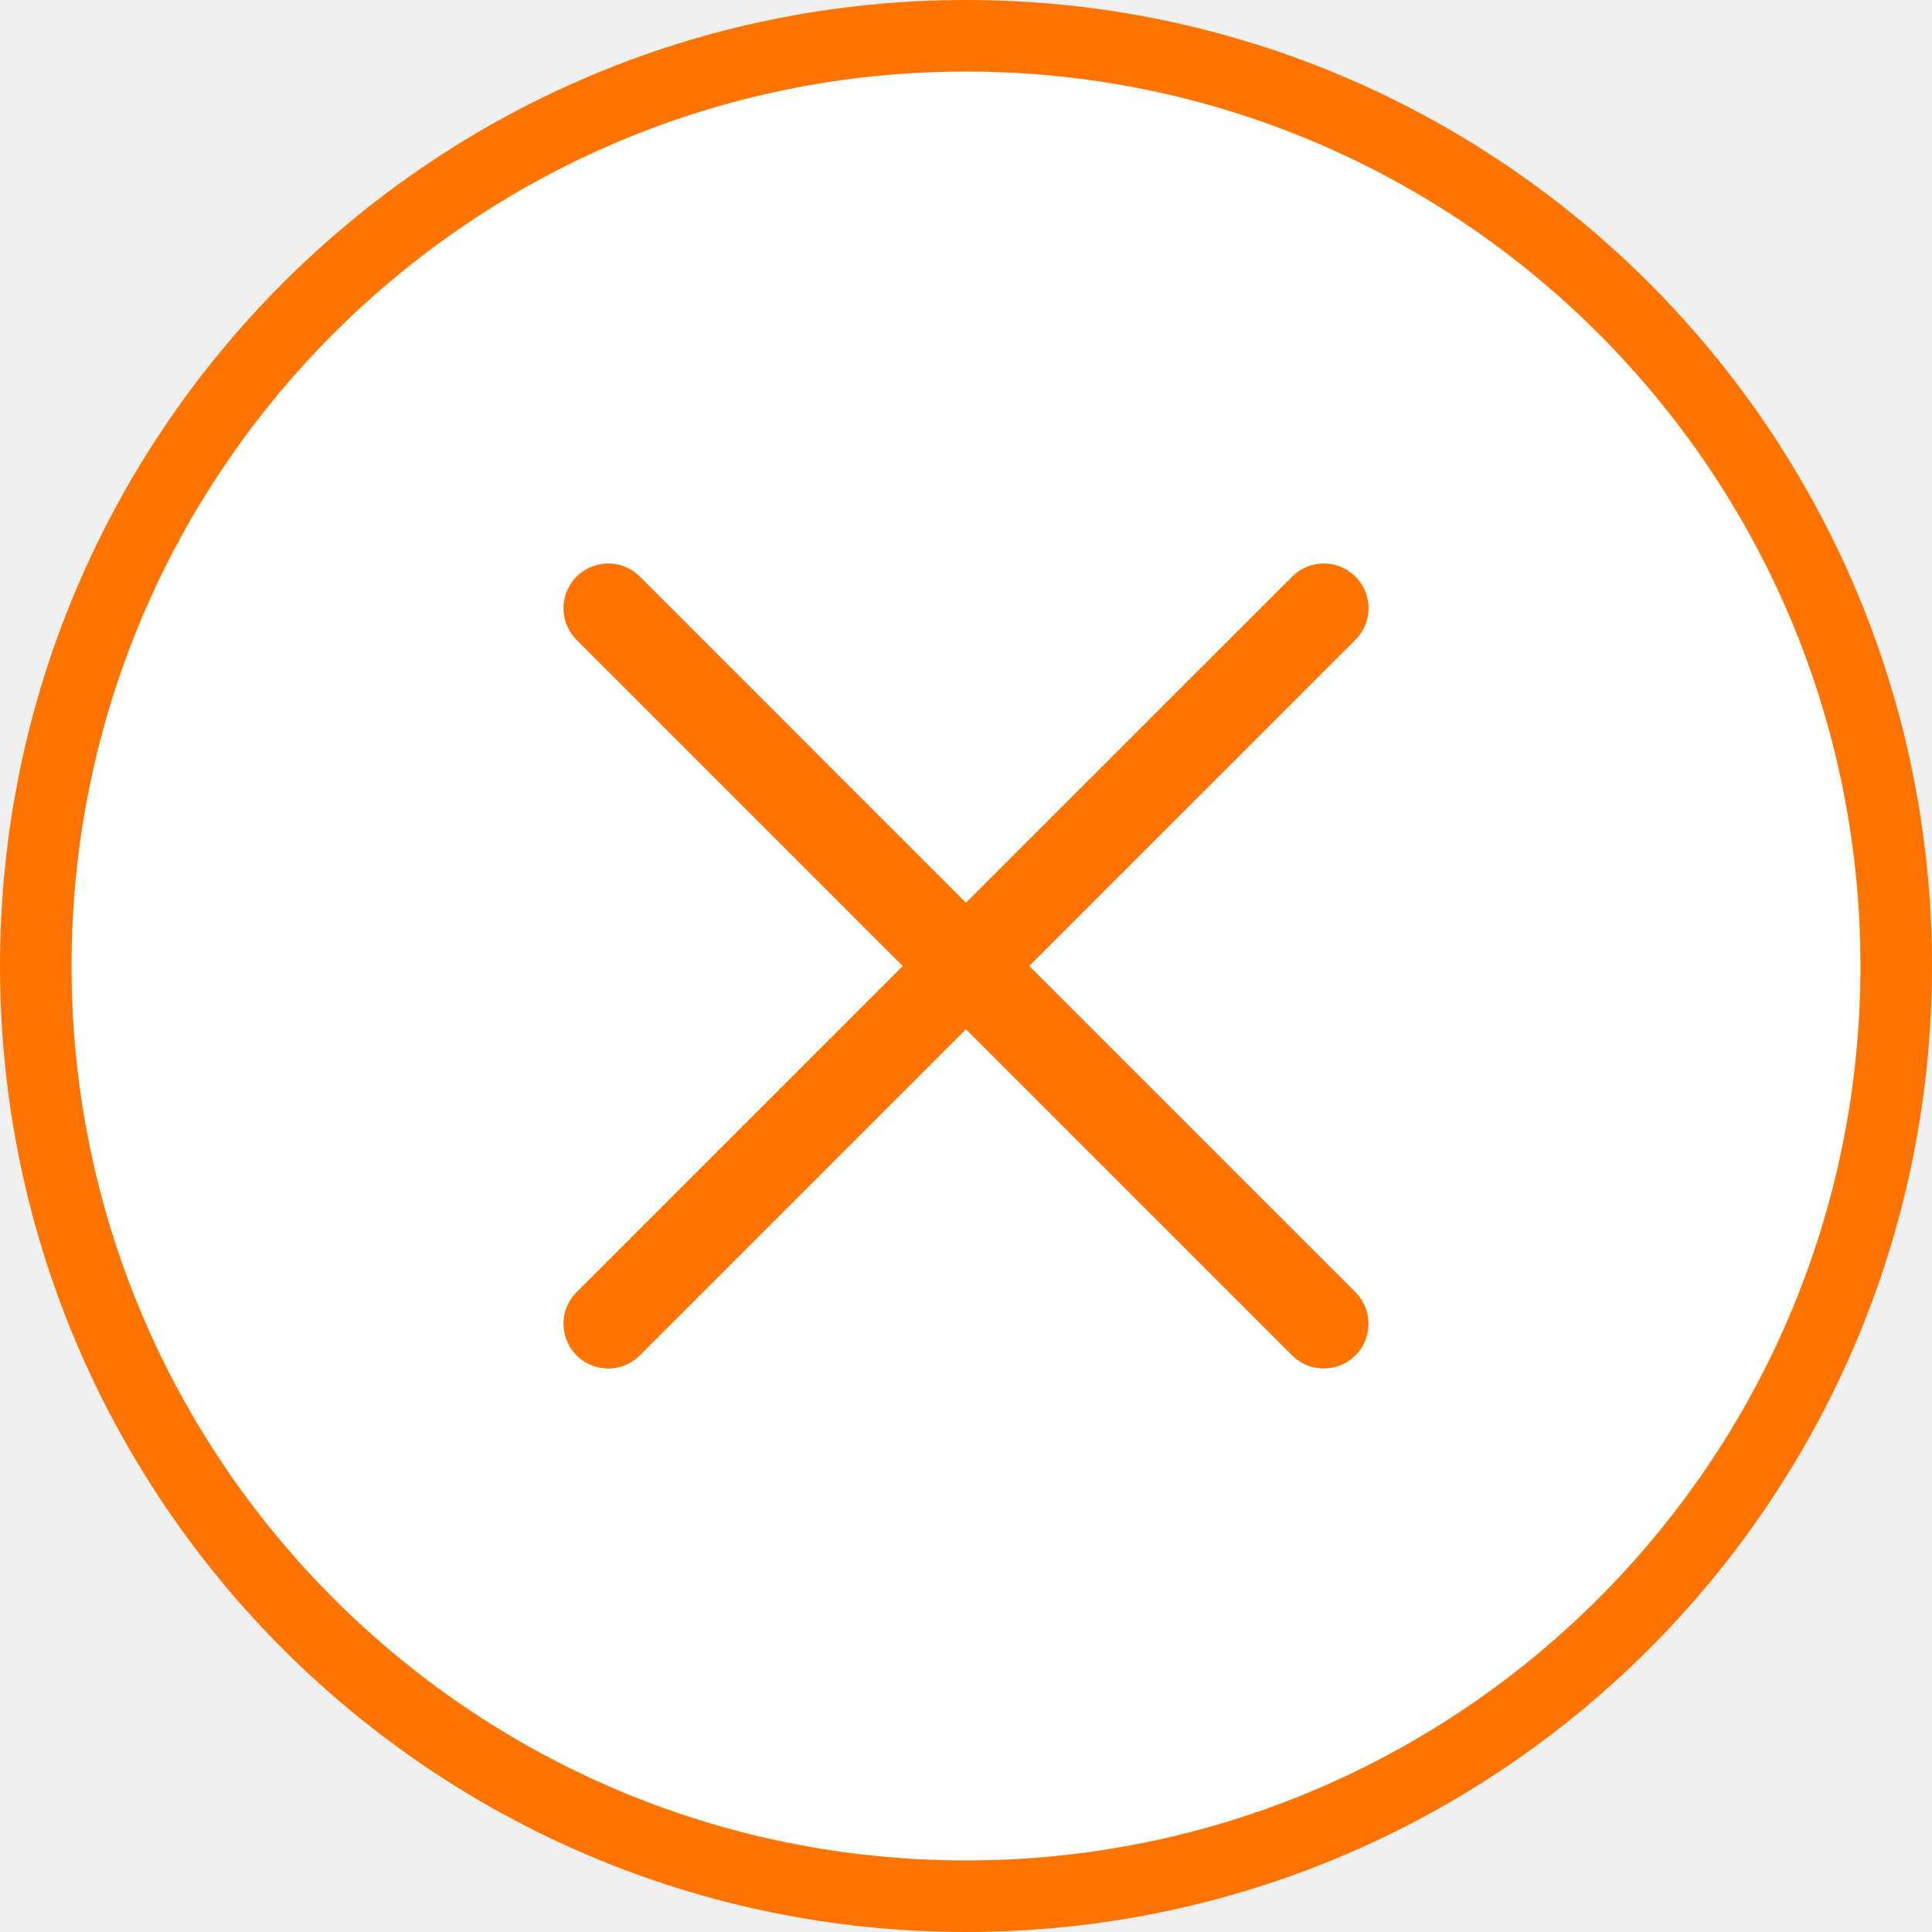
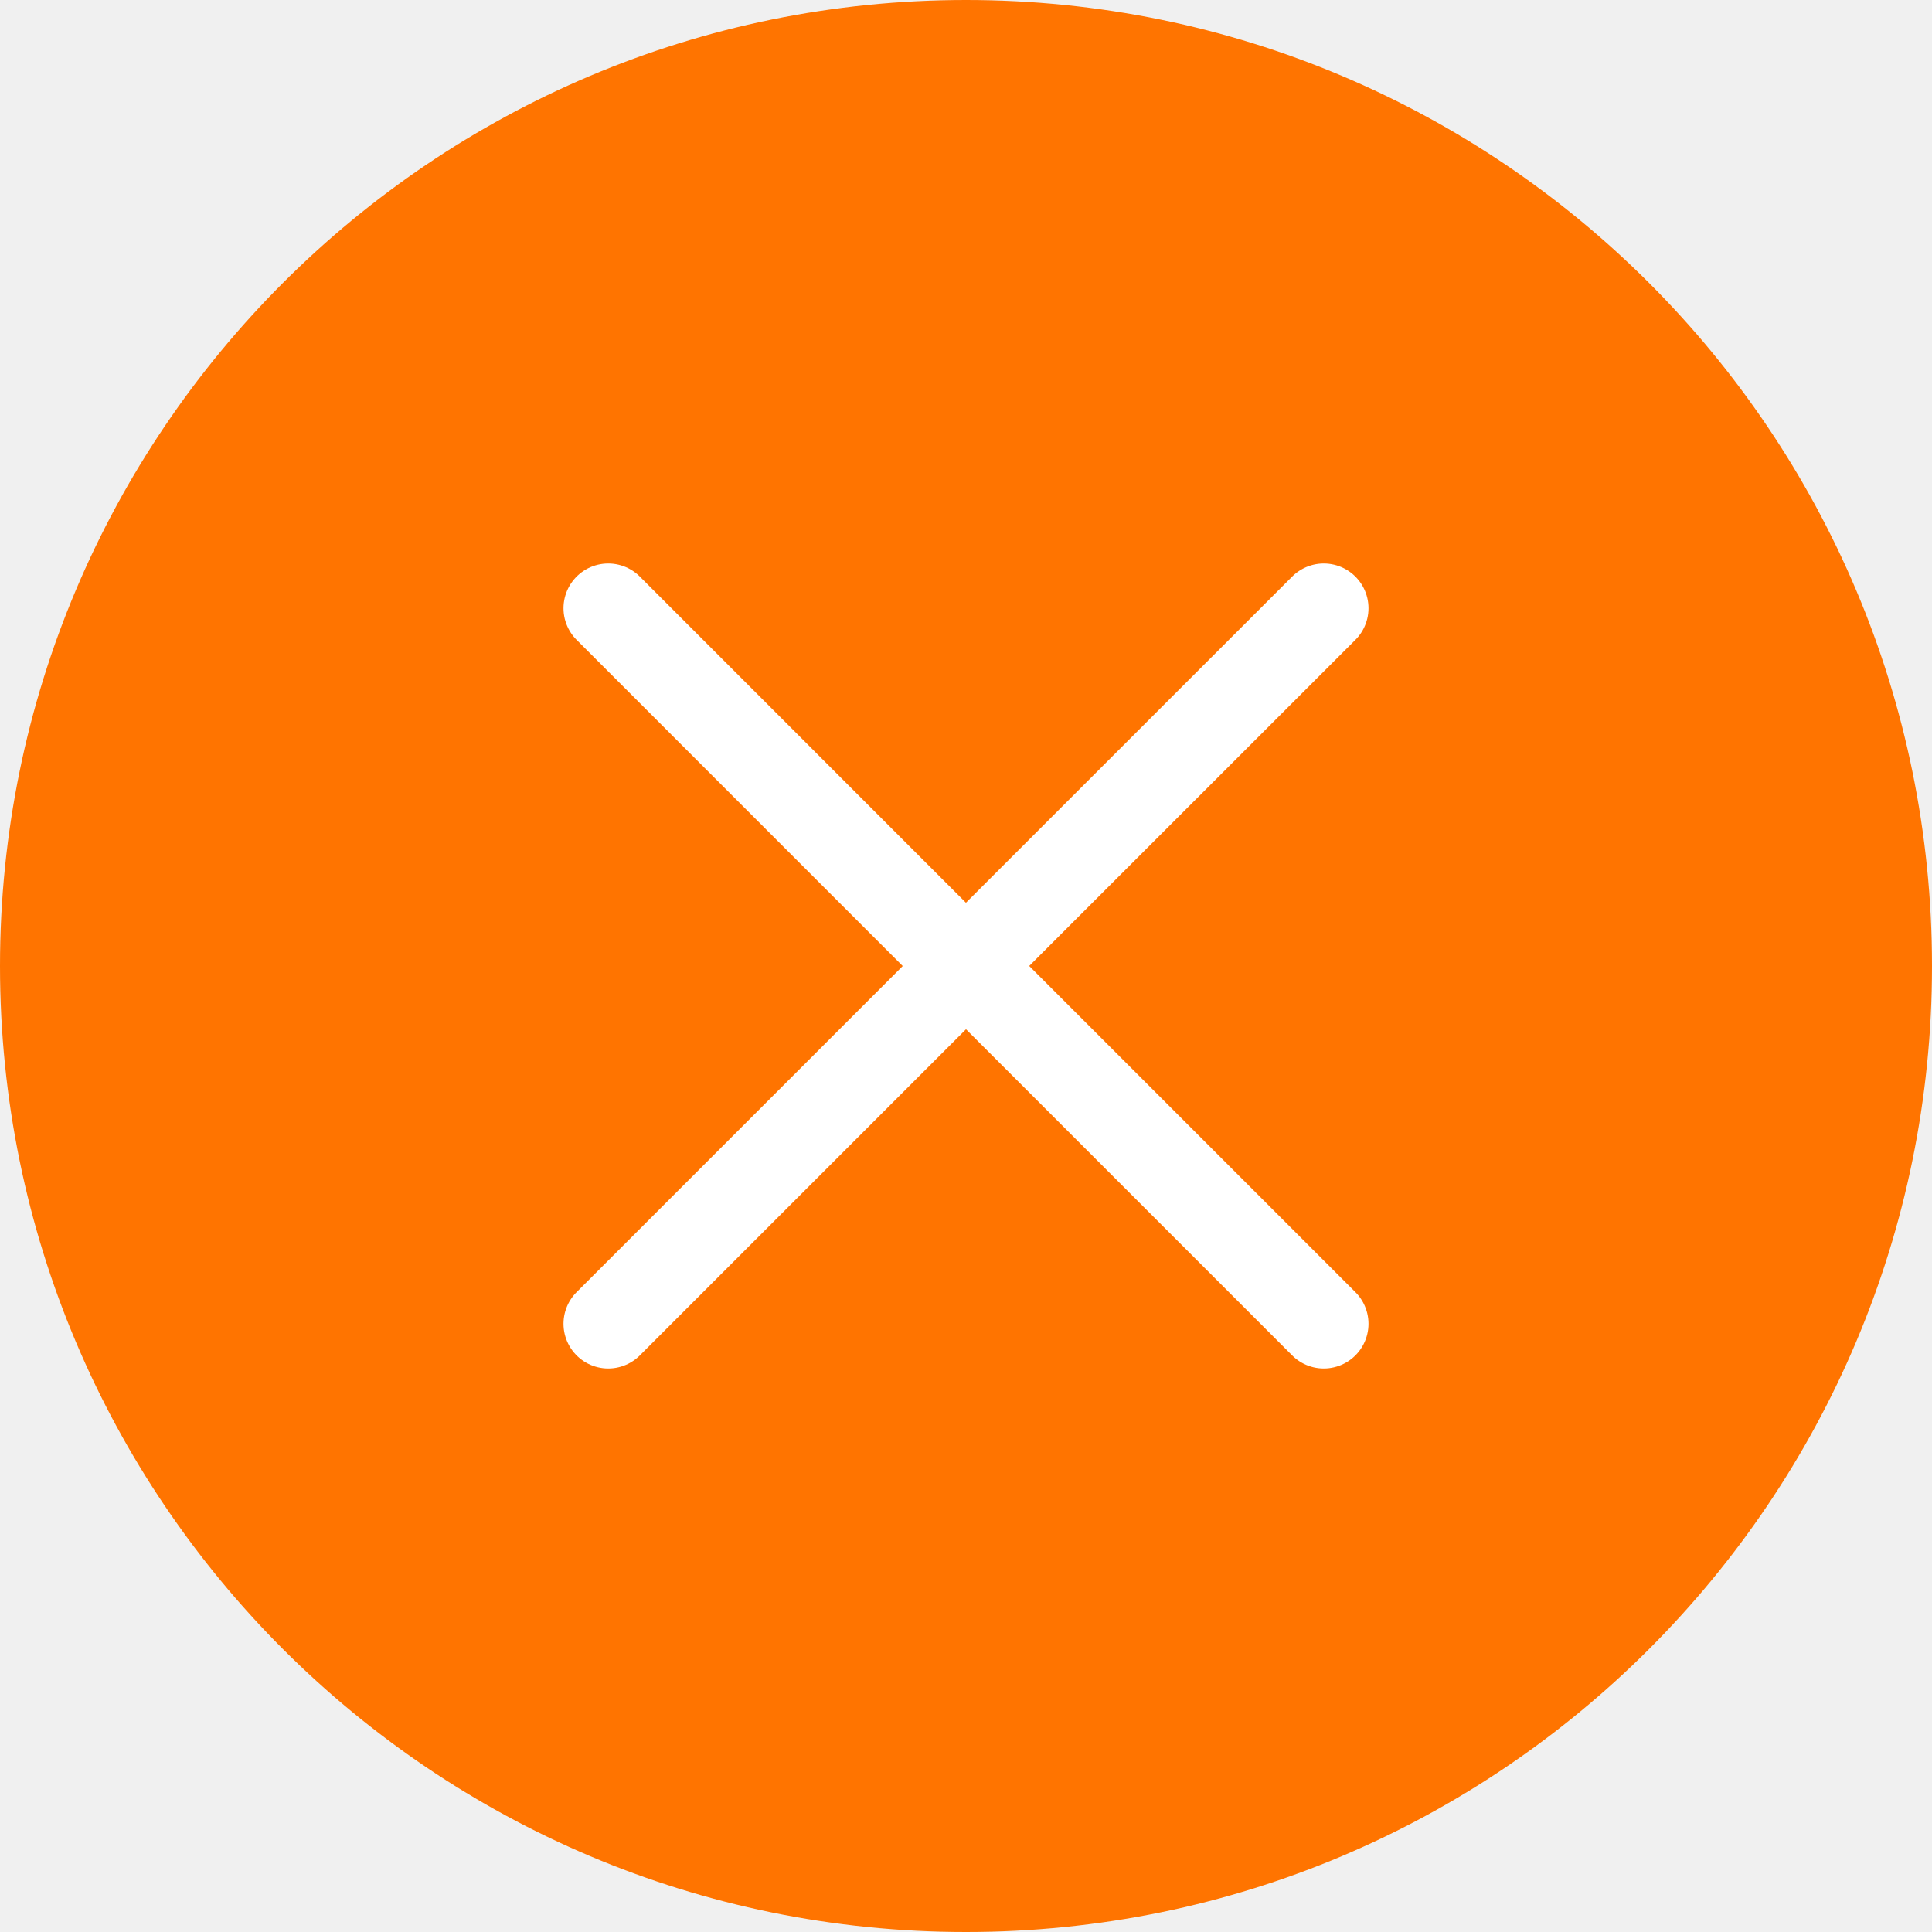
<svg xmlns="http://www.w3.org/2000/svg" width="54" height="54" viewBox="0 0 54 54" fill="none">
-   <g filter="url(#filter0_b_178_4616)">
-     <circle cx="27" cy="27" r="27" transform="rotate(-180 27 27)" fill="white" />
-     <circle cx="27" cy="27" r="26" transform="rotate(-180 27 27)" stroke="#FF7400" stroke-width="2" />
+   <g filter="url(#filter0_b_178_4620)">
+     <circle cx="27" cy="27" r="27" transform="rotate(-180 27 27)" fill="#FF7400" />
  </g>
-   <g clip-path="url(#clip0_178_4616)">
-     <path d="M17 37L27 27L37 37M37 17L26.998 27L17 17" stroke="#FF7400" stroke-width="2.5" stroke-linecap="round" stroke-linejoin="round" />
+   <g clip-path="url(#clip0_178_4620)">
+     <path d="M17 37L27 27L37 37M37 17L26.998 27L17 17" stroke="white" stroke-width="2.5" stroke-linecap="round" stroke-linejoin="round" />
  </g>
  <defs>
-     <filter id="filter0_b_178_4616" x="-10" y="-10" width="74" height="74" filterUnits="userSpaceOnUse" color-interpolation-filters="sRGB">
+     <filter id="filter0_b_178_4620" x="-10" y="-10" width="74" height="74" filterUnits="userSpaceOnUse" color-interpolation-filters="sRGB">
      <feFlood flood-opacity="0" result="BackgroundImageFix" />
      <feGaussianBlur in="BackgroundImageFix" stdDeviation="5" />
-       <feComposite in2="SourceAlpha" operator="in" result="effect1_backgroundBlur_178_4616" />
-       <feBlend mode="normal" in="SourceGraphic" in2="effect1_backgroundBlur_178_4616" result="shape" />
+       <feComposite in2="SourceAlpha" operator="in" result="effect1_backgroundBlur_178_4620" />
+       <feBlend mode="normal" in="SourceGraphic" in2="effect1_backgroundBlur_178_4620" result="shape" />
    </filter>
-     <clipPath id="clip0_178_4616">
+     <clipPath id="clip0_178_4620">
      <rect width="24" height="24" fill="white" transform="translate(15 15)" />
    </clipPath>
  </defs>
</svg>
